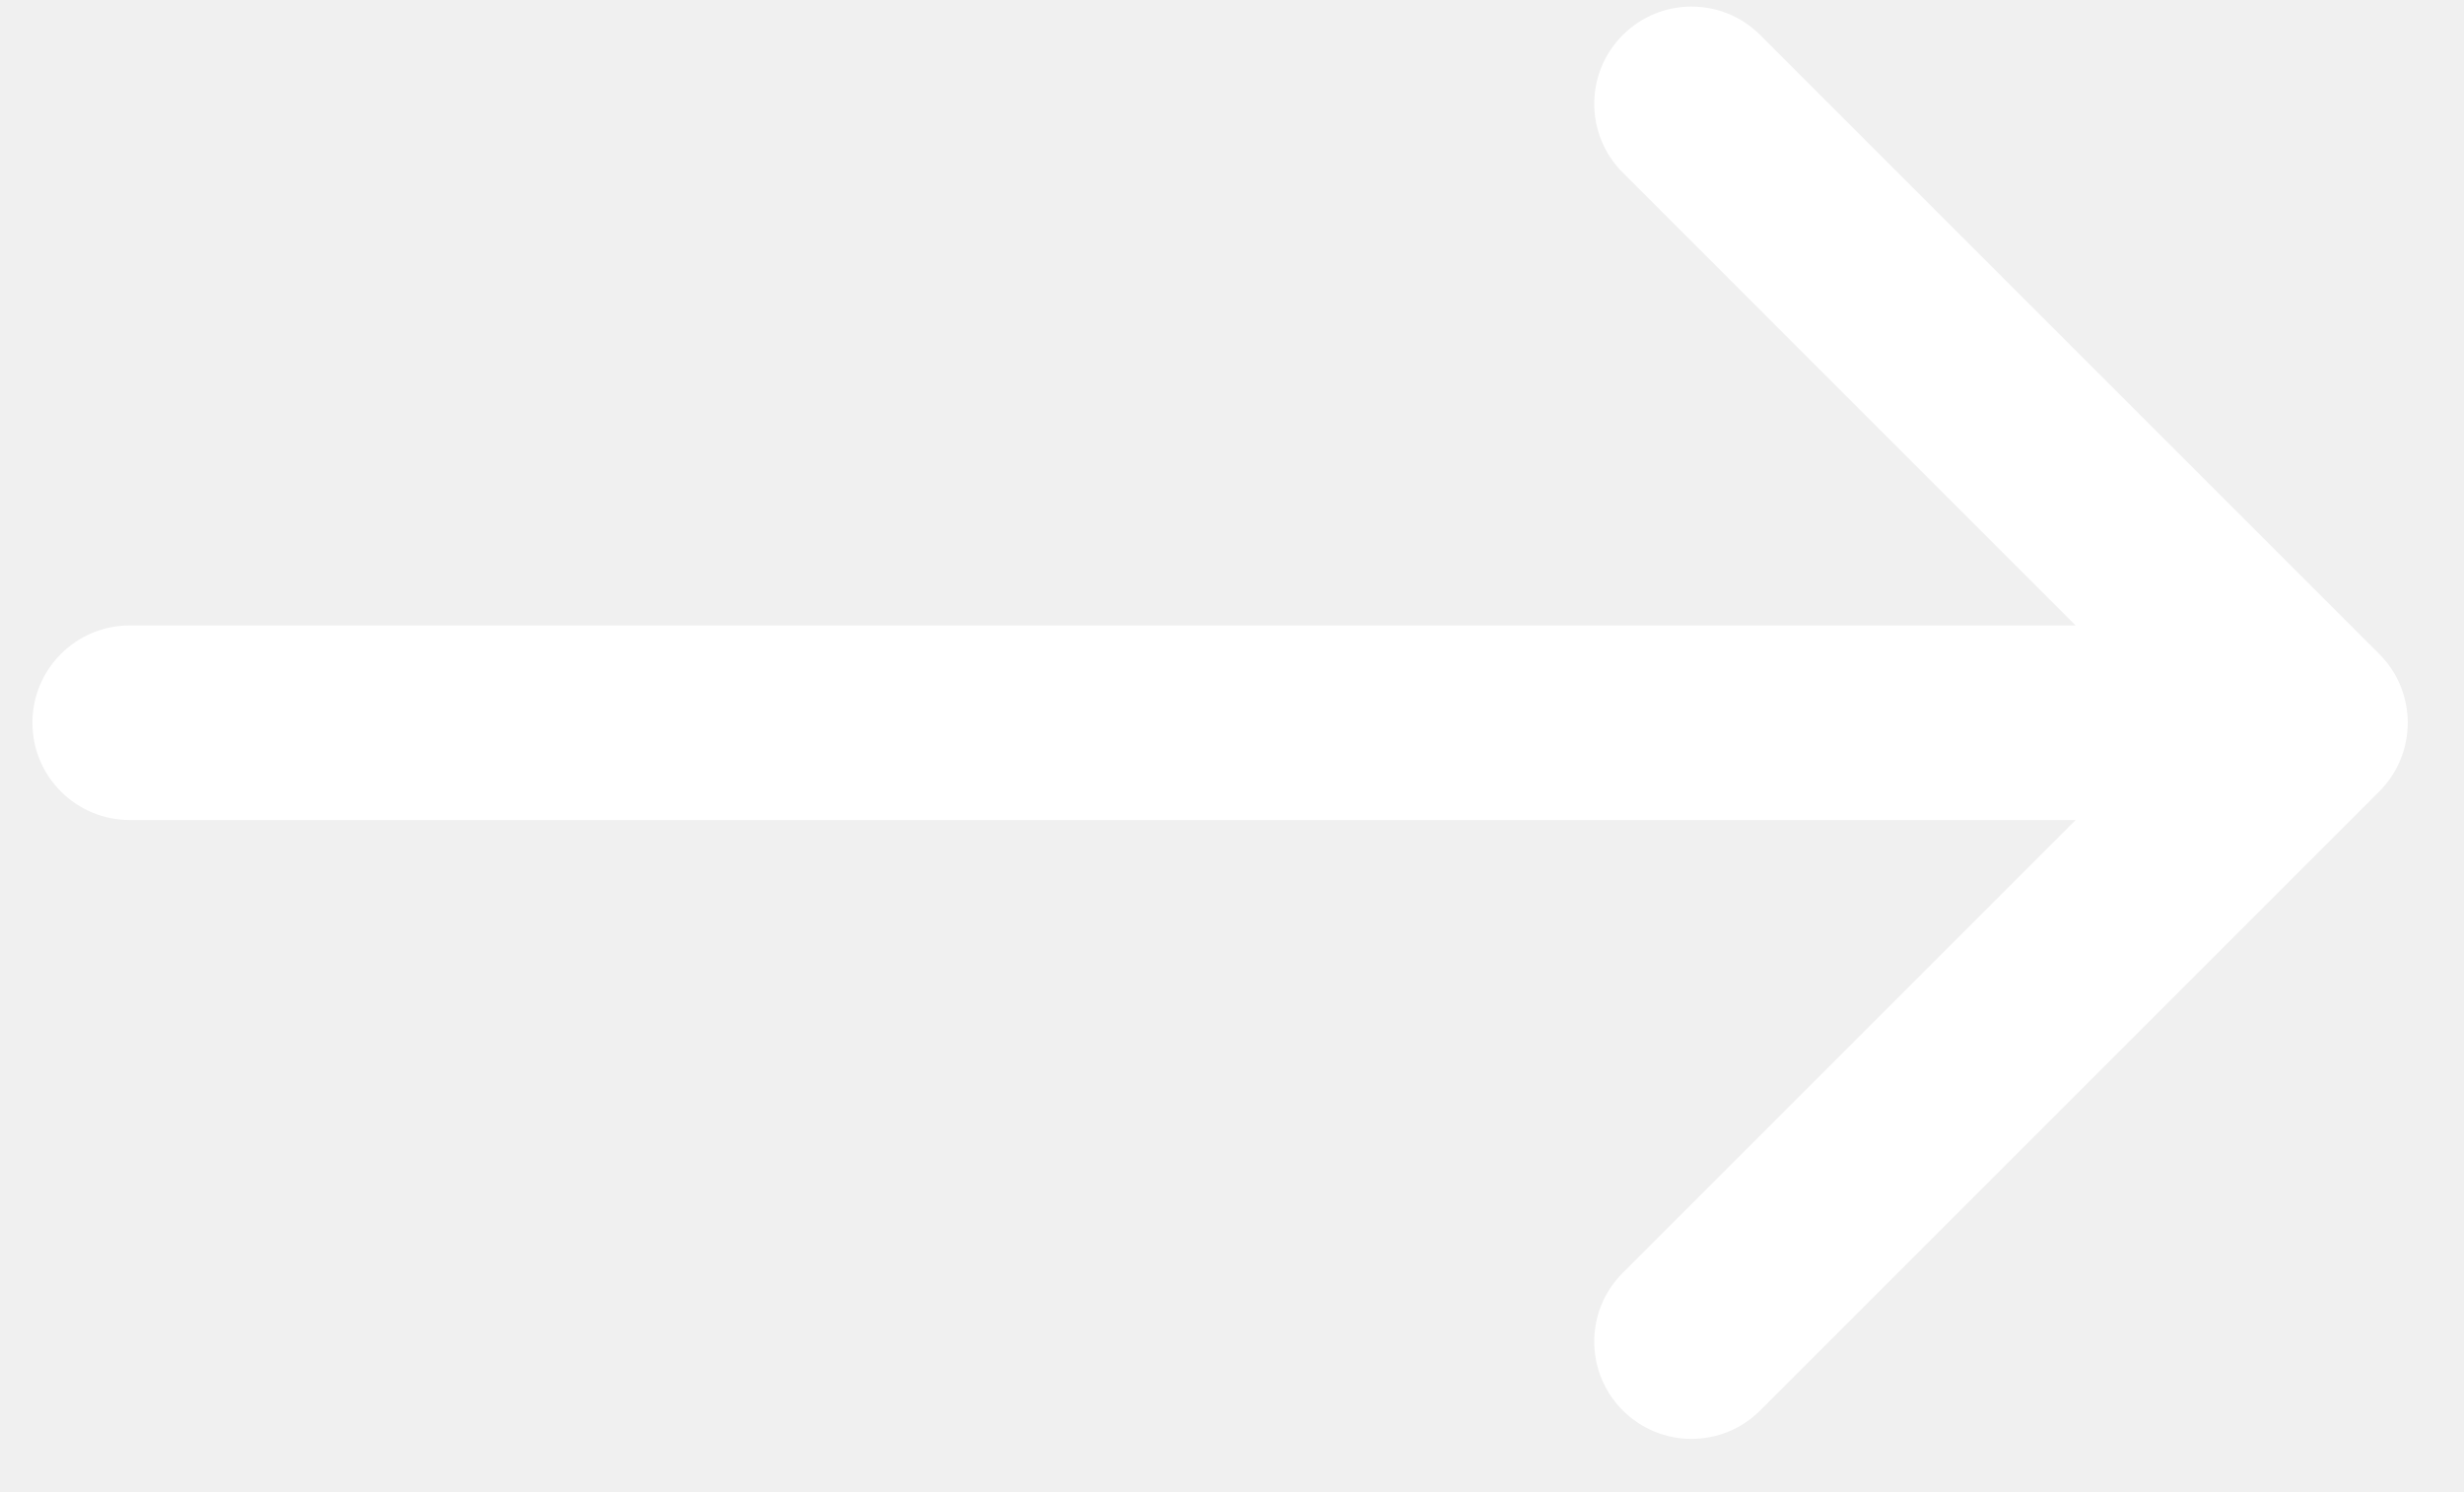
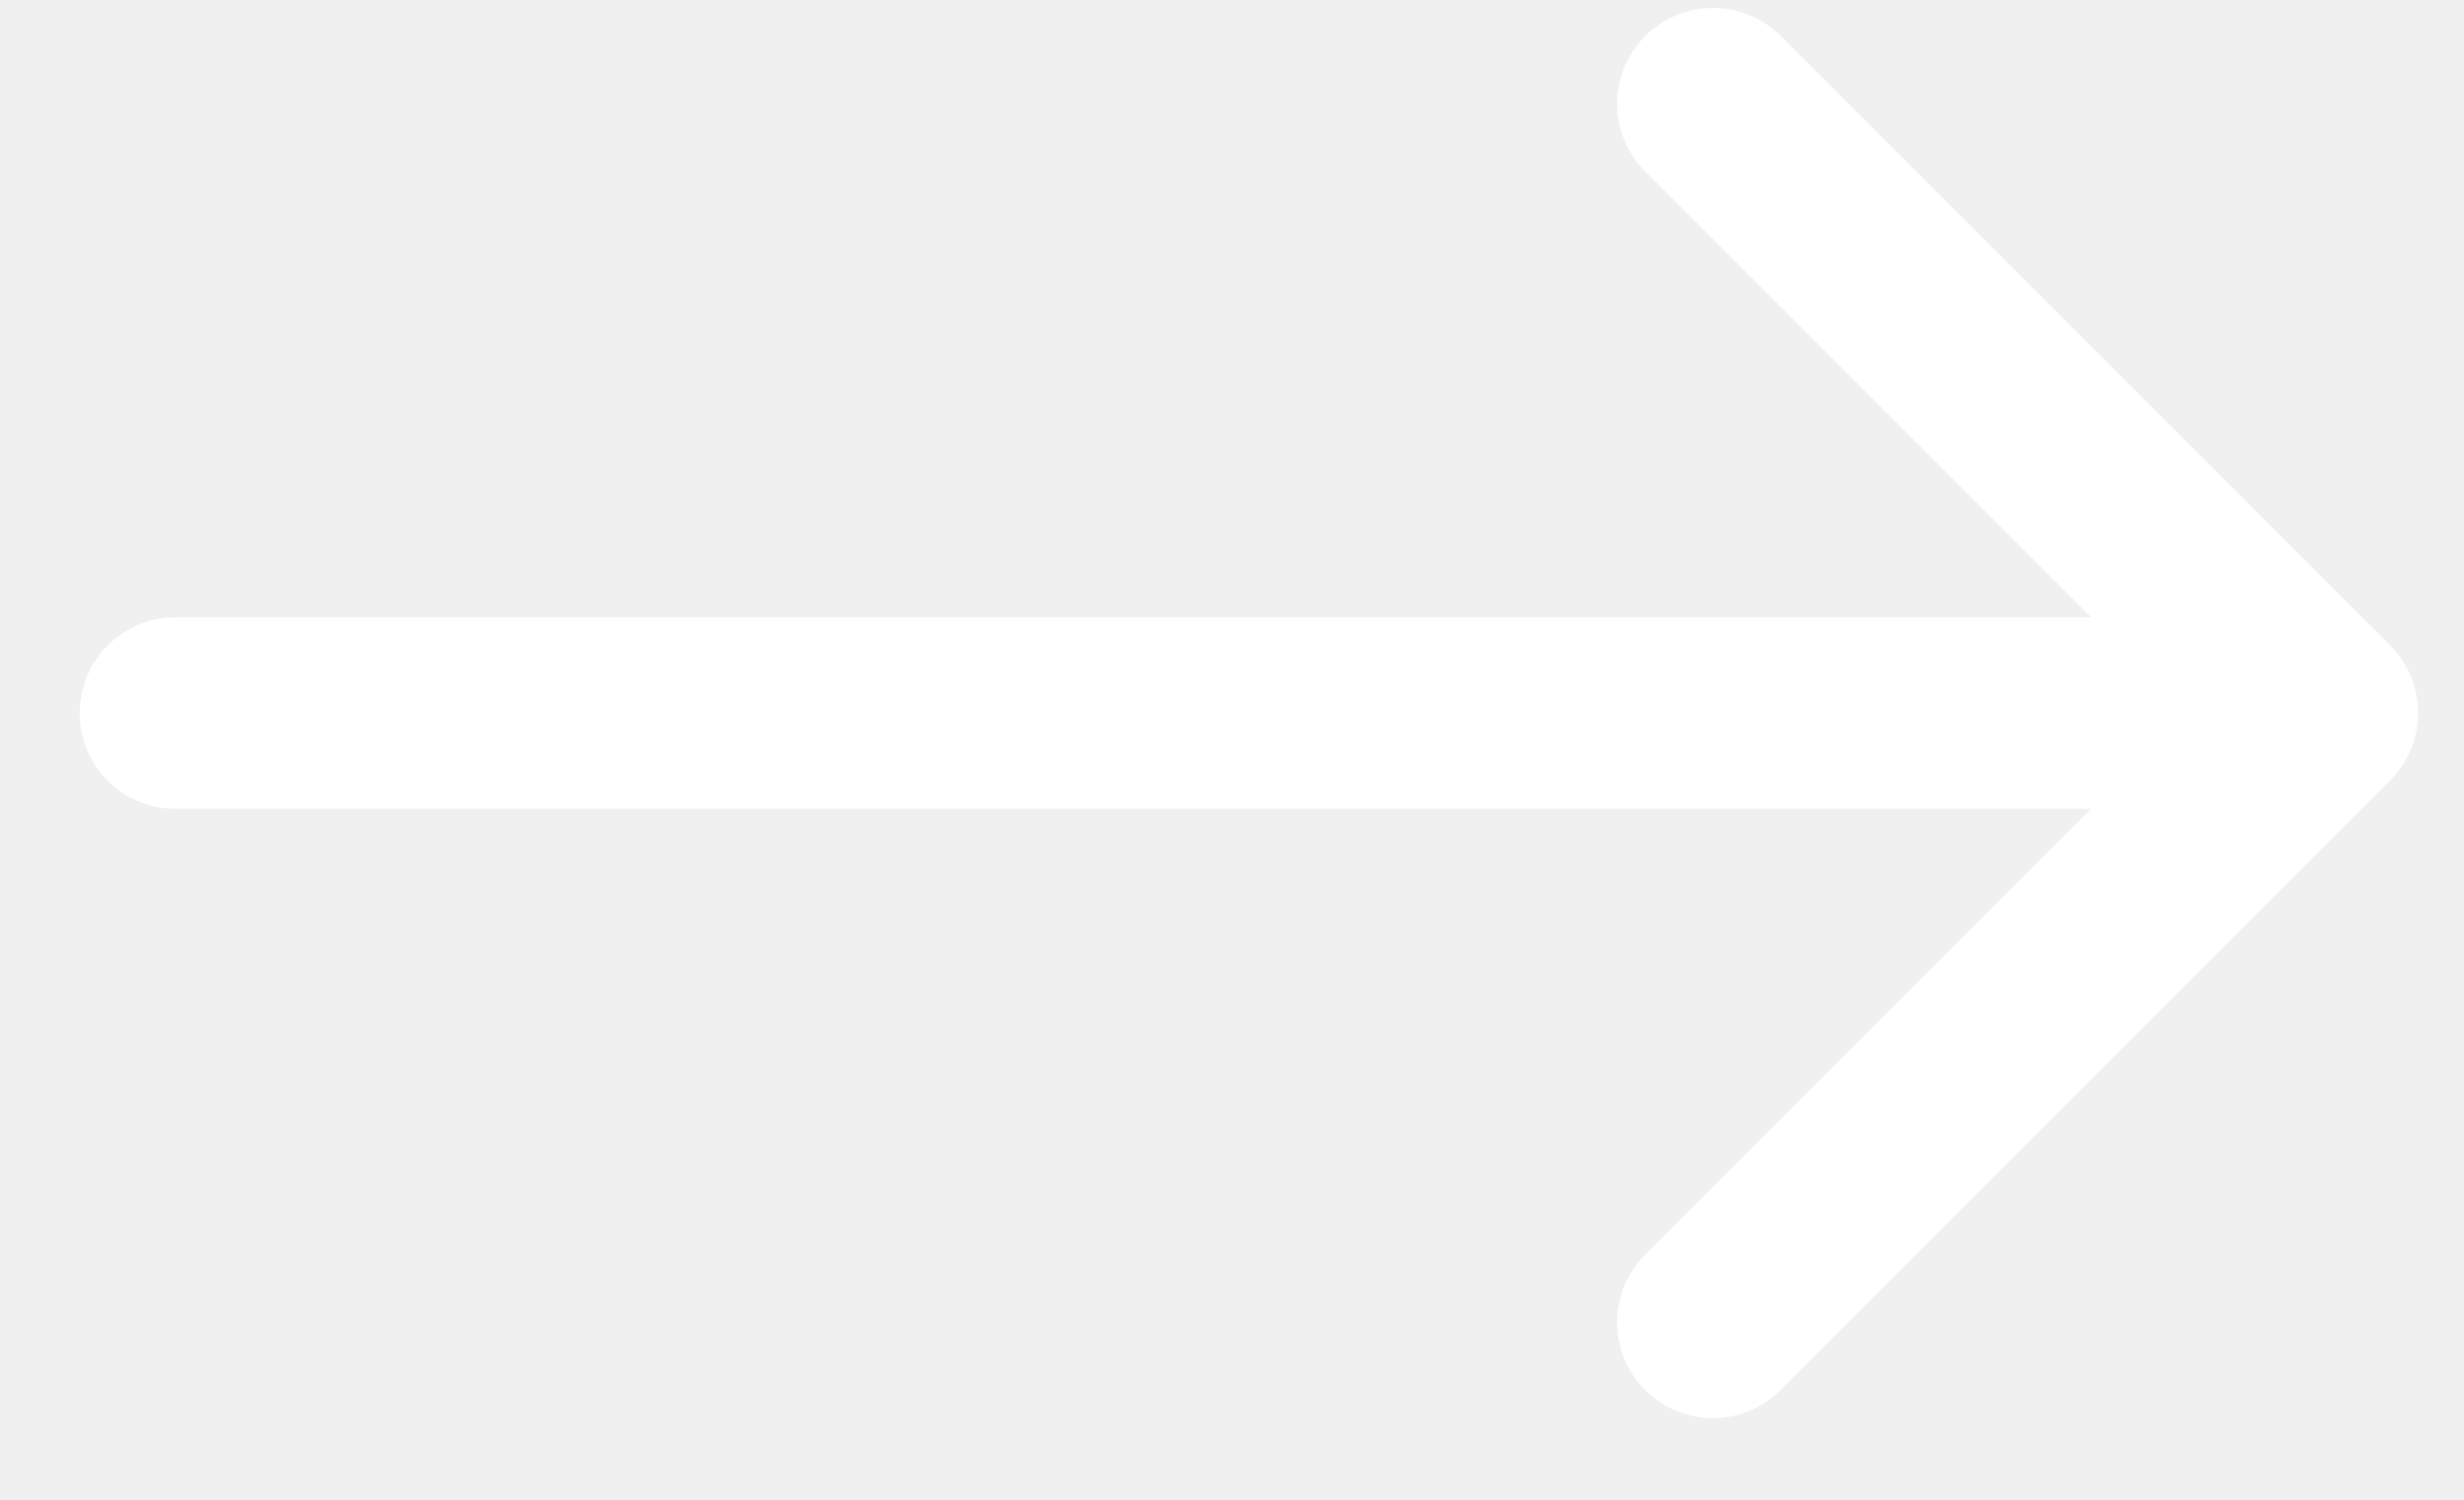
- <svg xmlns="http://www.w3.org/2000/svg" width="38" height="23" viewBox="0 0 38 23" fill="none">
-   <path d="M2 9.647C1.172 9.647 0.5 10.319 0.5 11.148C0.5 11.976 1.172 12.648 2 12.648L2 9.647ZM36.693 12.208C37.279 11.622 37.279 10.673 36.693 10.087L27.147 0.541C26.562 -0.045 25.612 -0.045 25.026 0.541C24.44 1.127 24.44 2.076 25.026 2.662L33.511 11.148L25.026 19.633C24.44 20.218 24.44 21.168 25.026 21.754C25.612 22.34 26.562 22.34 27.147 21.754L36.693 12.208ZM2 12.648L35.633 12.648L35.633 9.647L2 9.647L2 12.648Z" fill="white" />
+ <svg xmlns="http://www.w3.org/2000/svg" width="23" height="14" viewBox="0 0 23 14" fill="none">
+   <path d="M1.637 5.762C1.144 5.762 0.744 6.163 0.744 6.656C0.744 7.15 1.144 7.55 1.637 7.55L1.637 5.762ZM22.309 7.288C22.659 6.939 22.659 6.373 22.309 6.024L16.622 0.336C16.273 -0.013 15.707 -0.013 15.357 0.336C15.008 0.685 15.008 1.251 15.357 1.6L20.413 6.656L15.357 11.712C15.008 12.061 15.008 12.627 15.357 12.976C15.707 13.325 16.273 13.325 16.622 12.976L22.309 7.288ZM1.637 7.55L21.677 7.55L21.677 5.762L1.637 5.762L1.637 7.55Z" fill="white" />
</svg>
